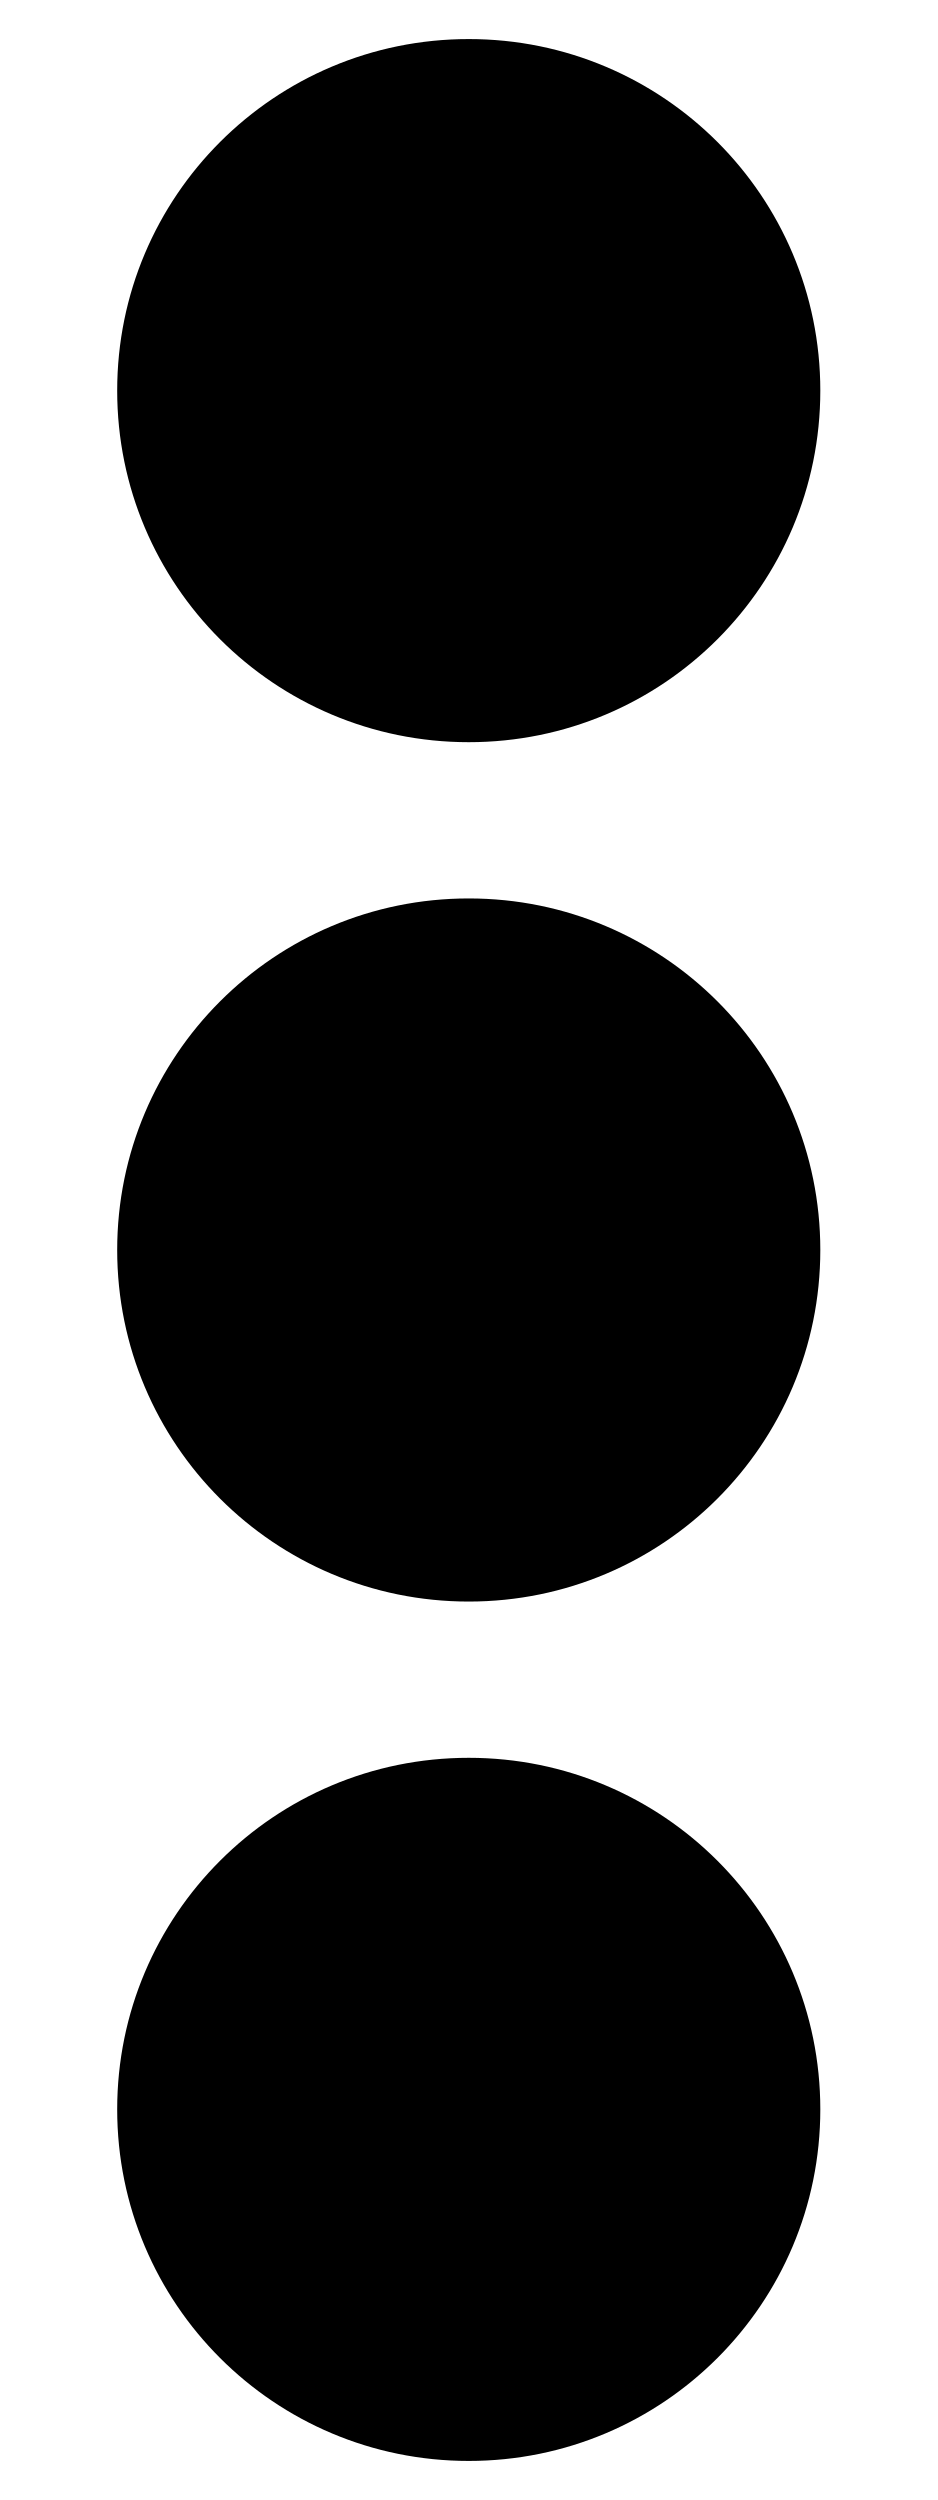
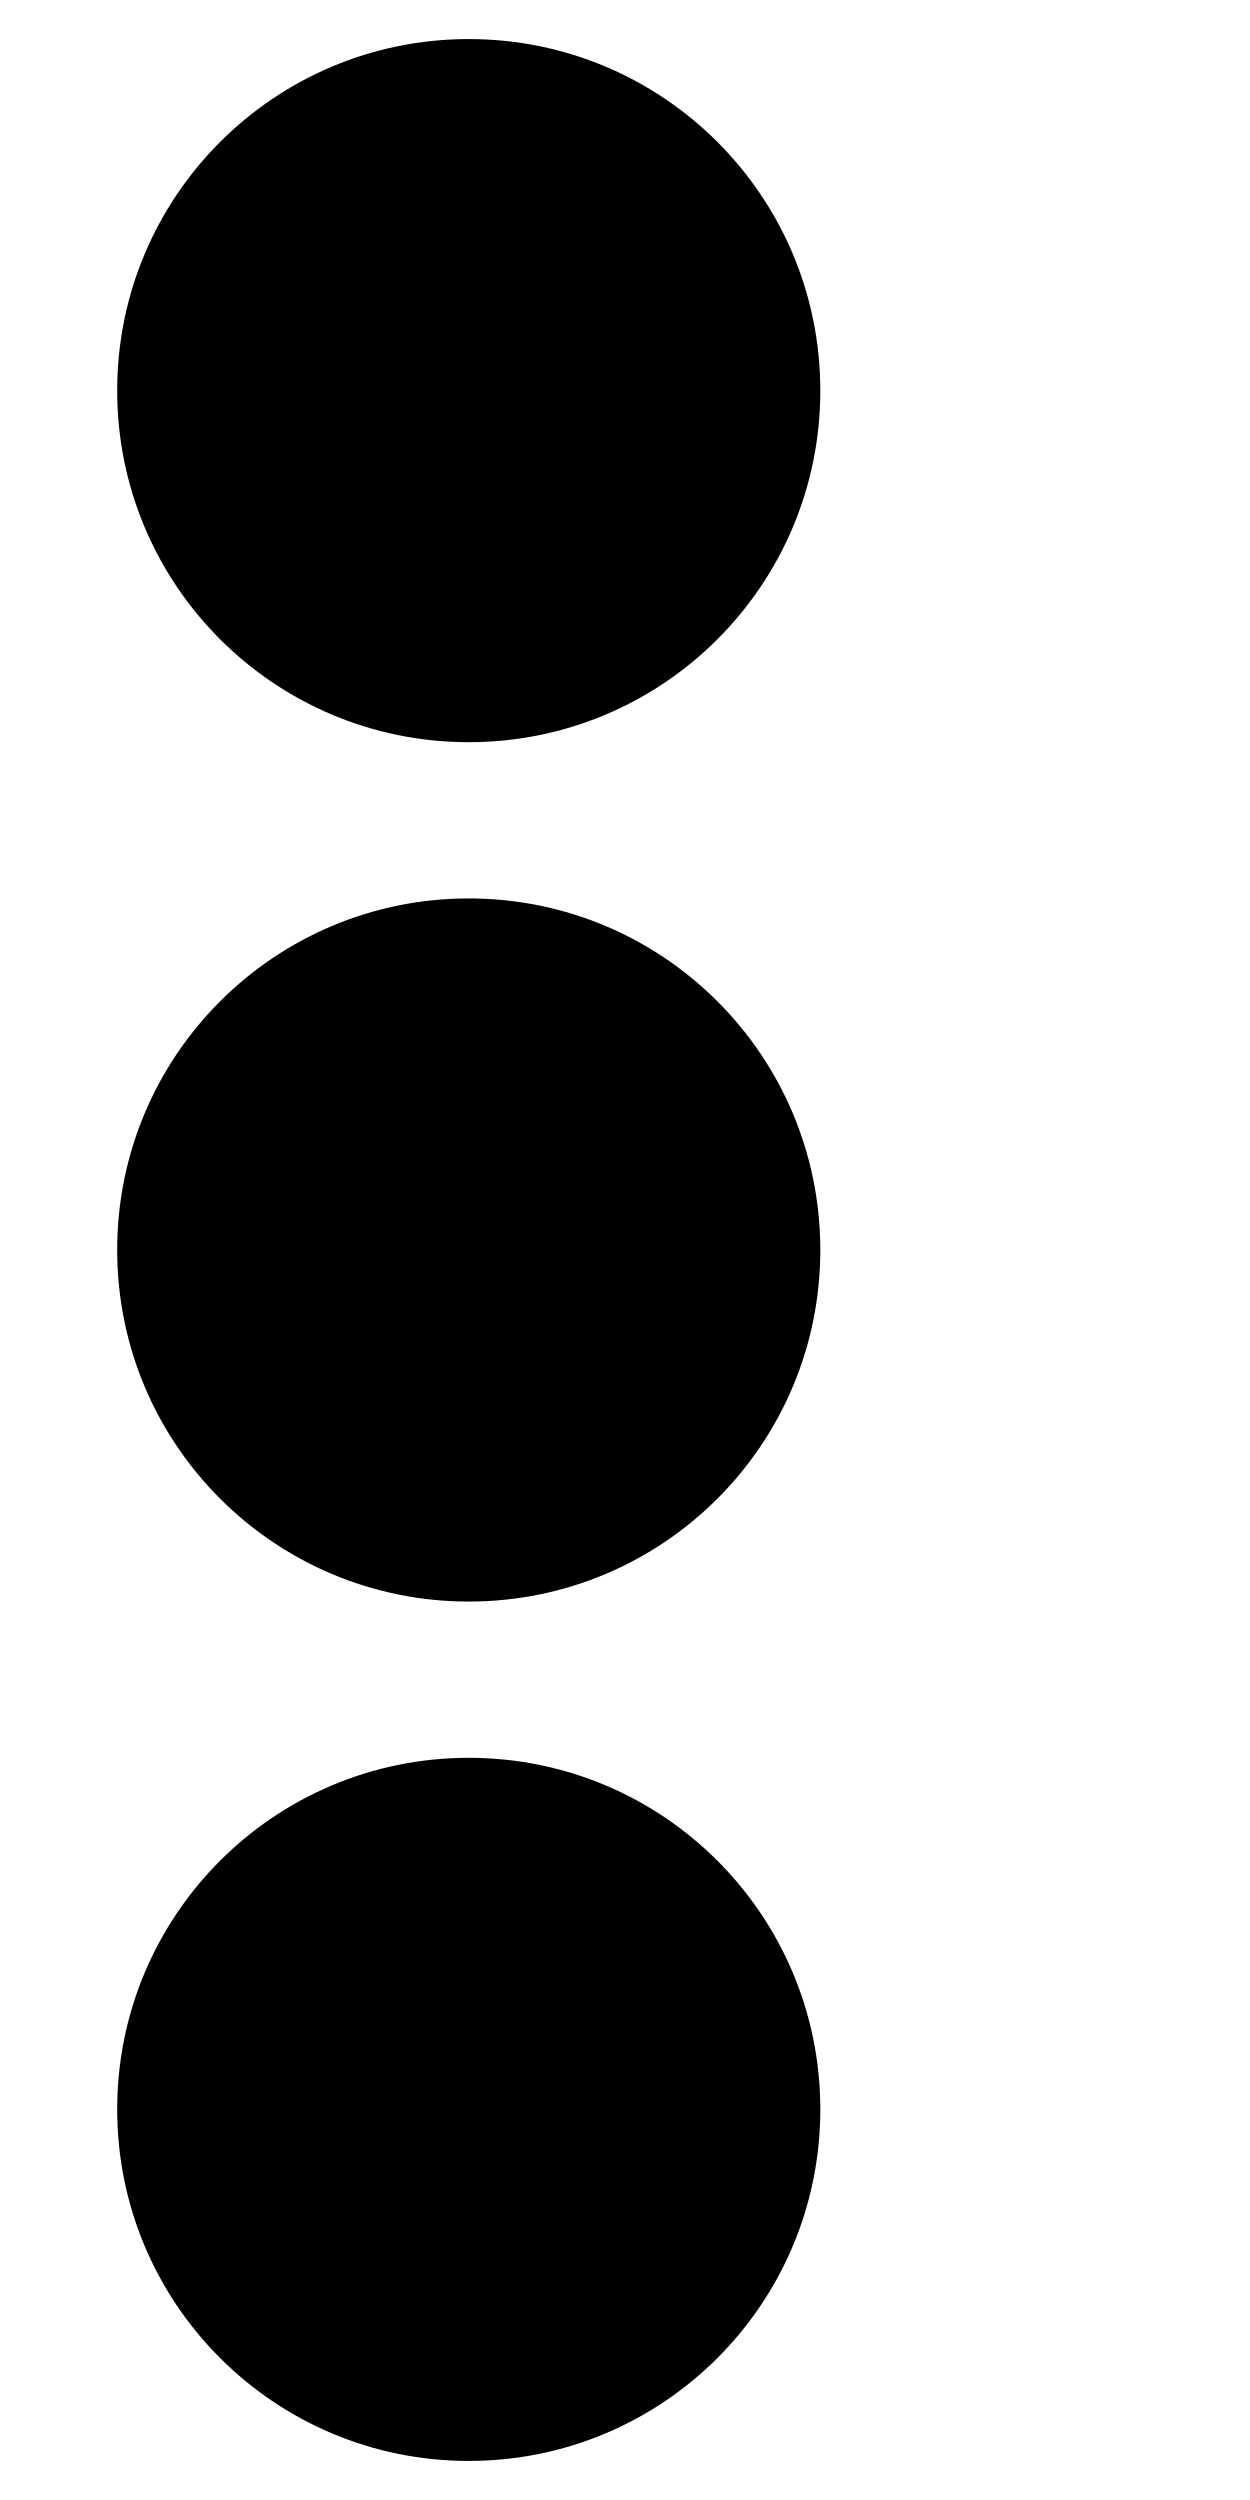
- <svg xmlns="http://www.w3.org/2000/svg" aria-hidden="true" focusable="false" data-prefix="fas" data-icon="ellipsis-v" class="svg-inline--fa fa-ellipsis-v fa-w-6" role="img" viewBox="0 0 192 512">
+ <svg xmlns="http://www.w3.org/2000/svg" aria-hidden="true" focusable="false" data-prefix="fas" data-icon="ellipsis-v" class="svg-inline--fa fa-ellipsis-v fa-w-6" role="img" viewBox="0 0 256 512">
  <path fill="currentColor" d="M96 184c39.8 0 72 32.2 72 72s-32.2 72-72 72-72-32.2-72-72 32.2-72 72-72zM24 80c0 39.8 32.2 72 72 72s72-32.2 72-72S135.8 8 96 8 24 40.2 24 80zm0 352c0 39.8 32.2 72 72 72s72-32.2 72-72-32.2-72-72-72-72 32.2-72 72z" />
</svg>
